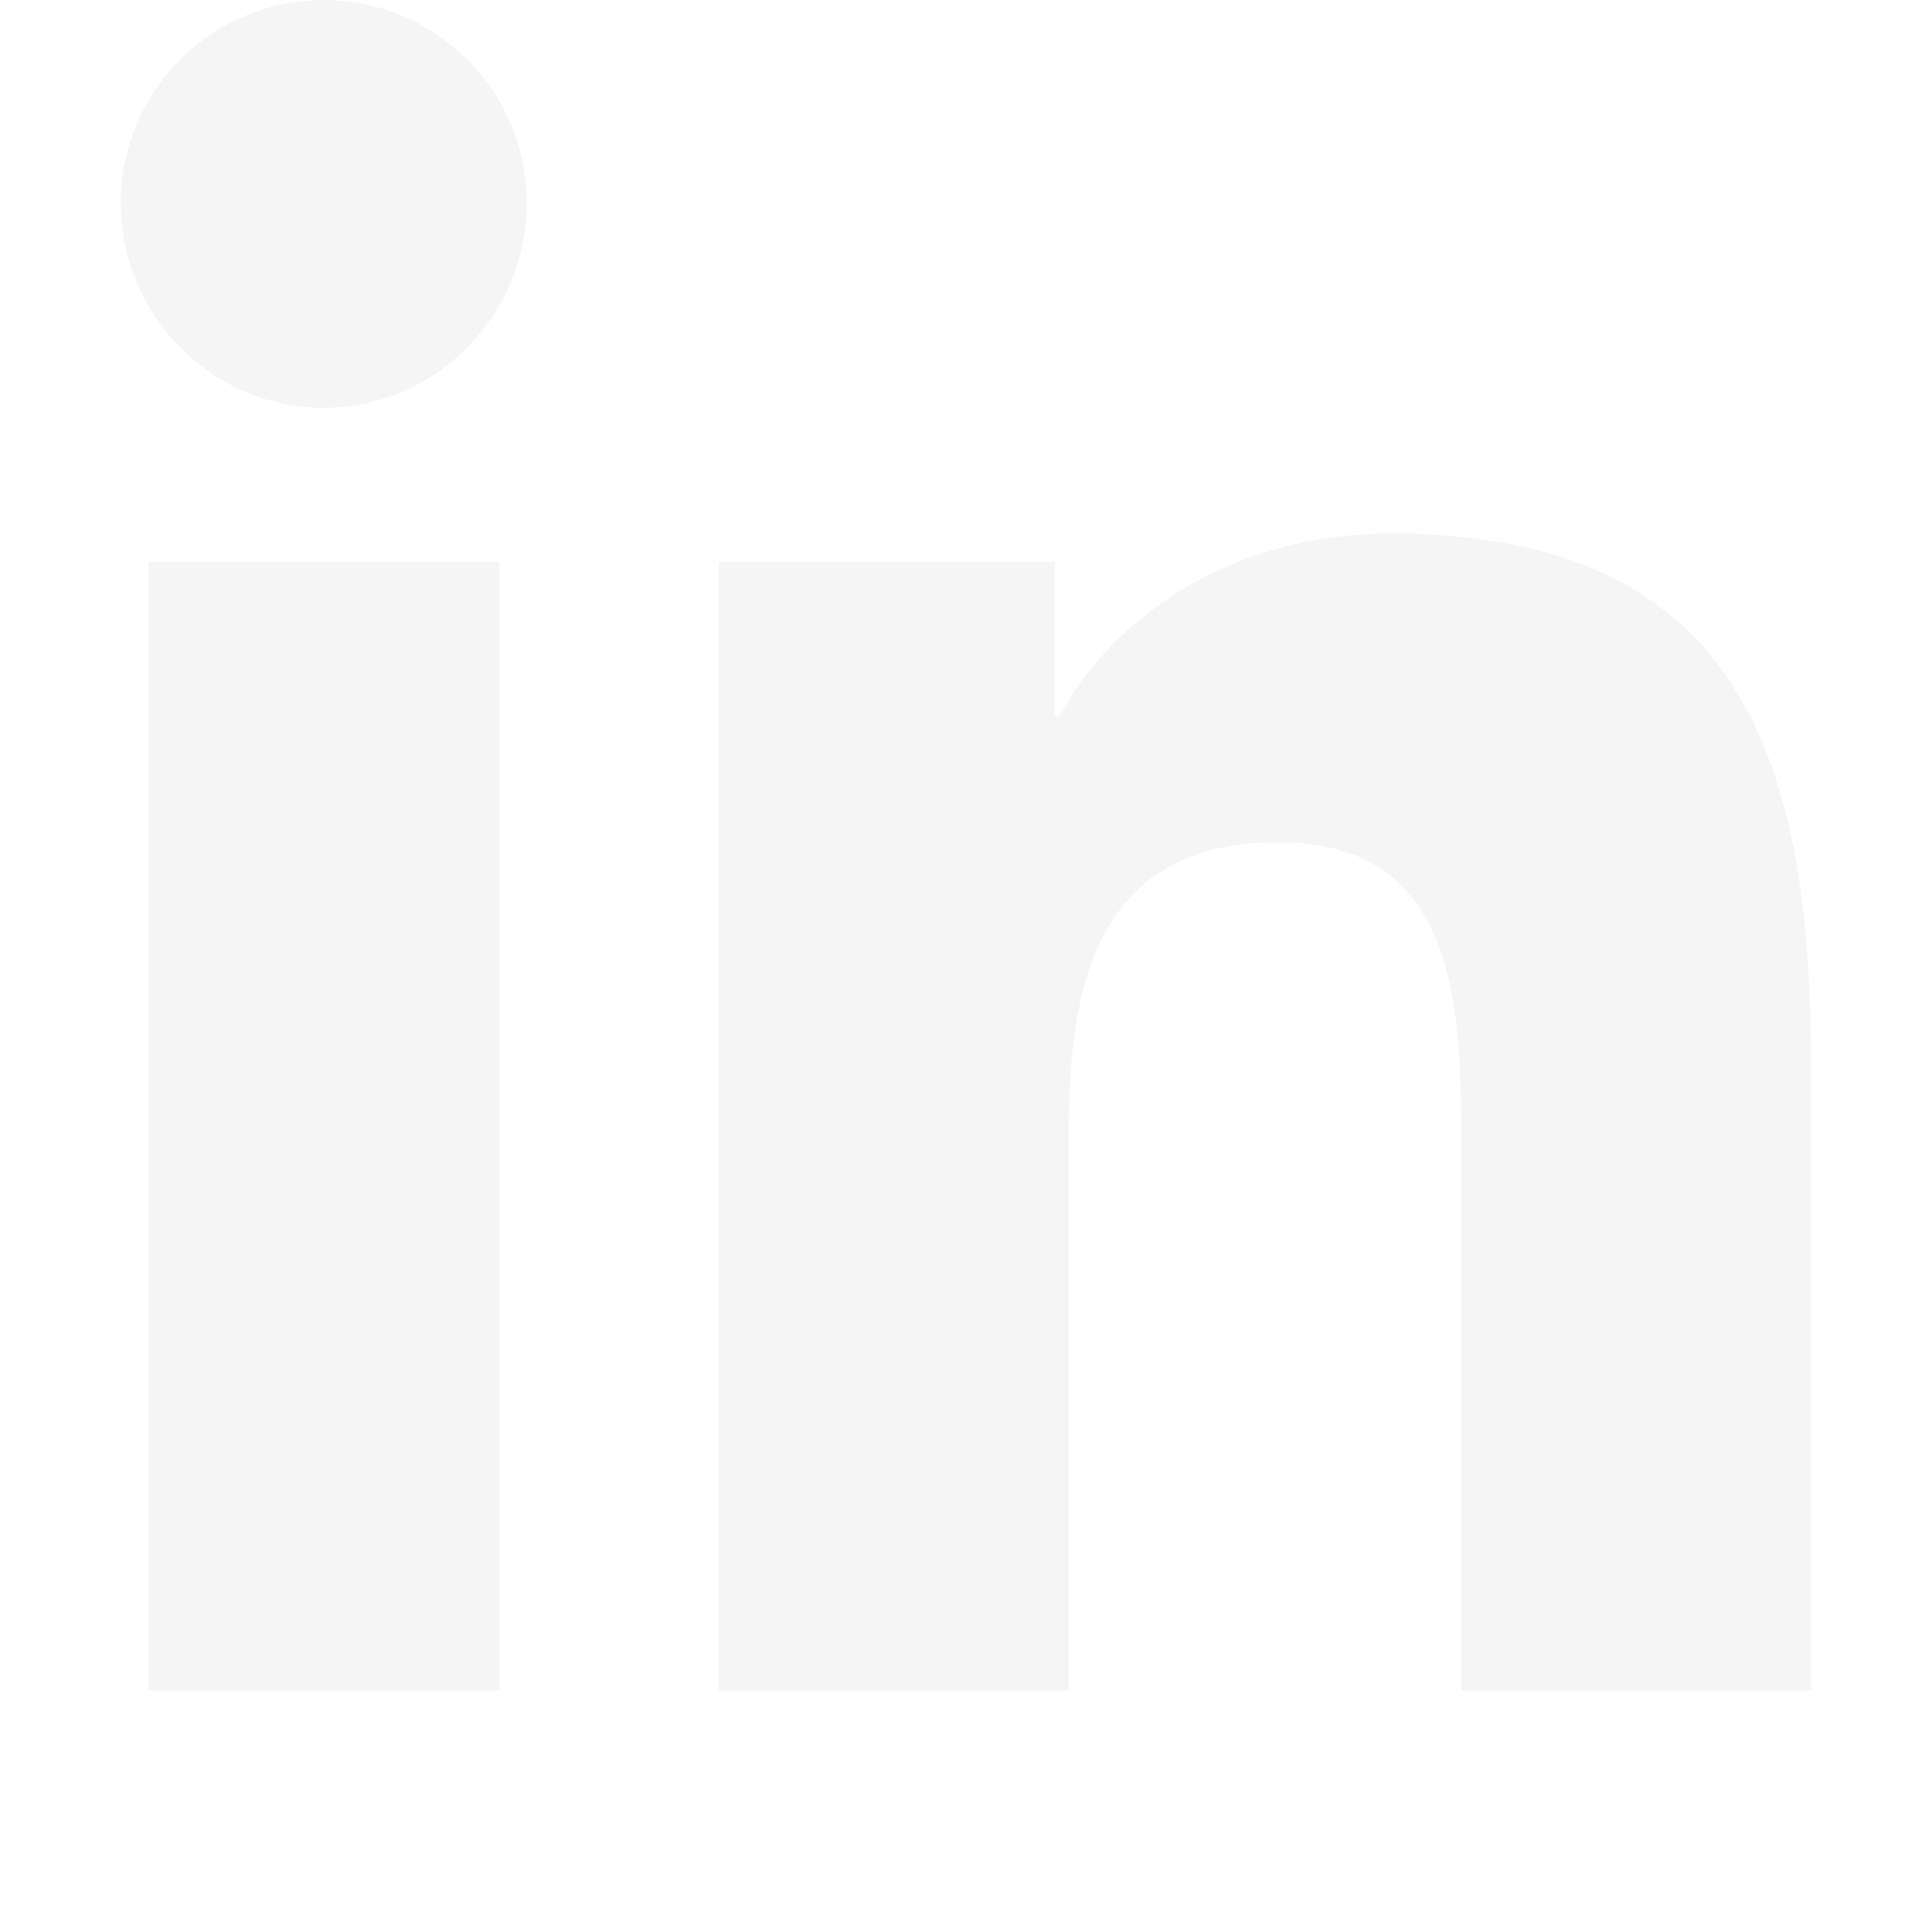
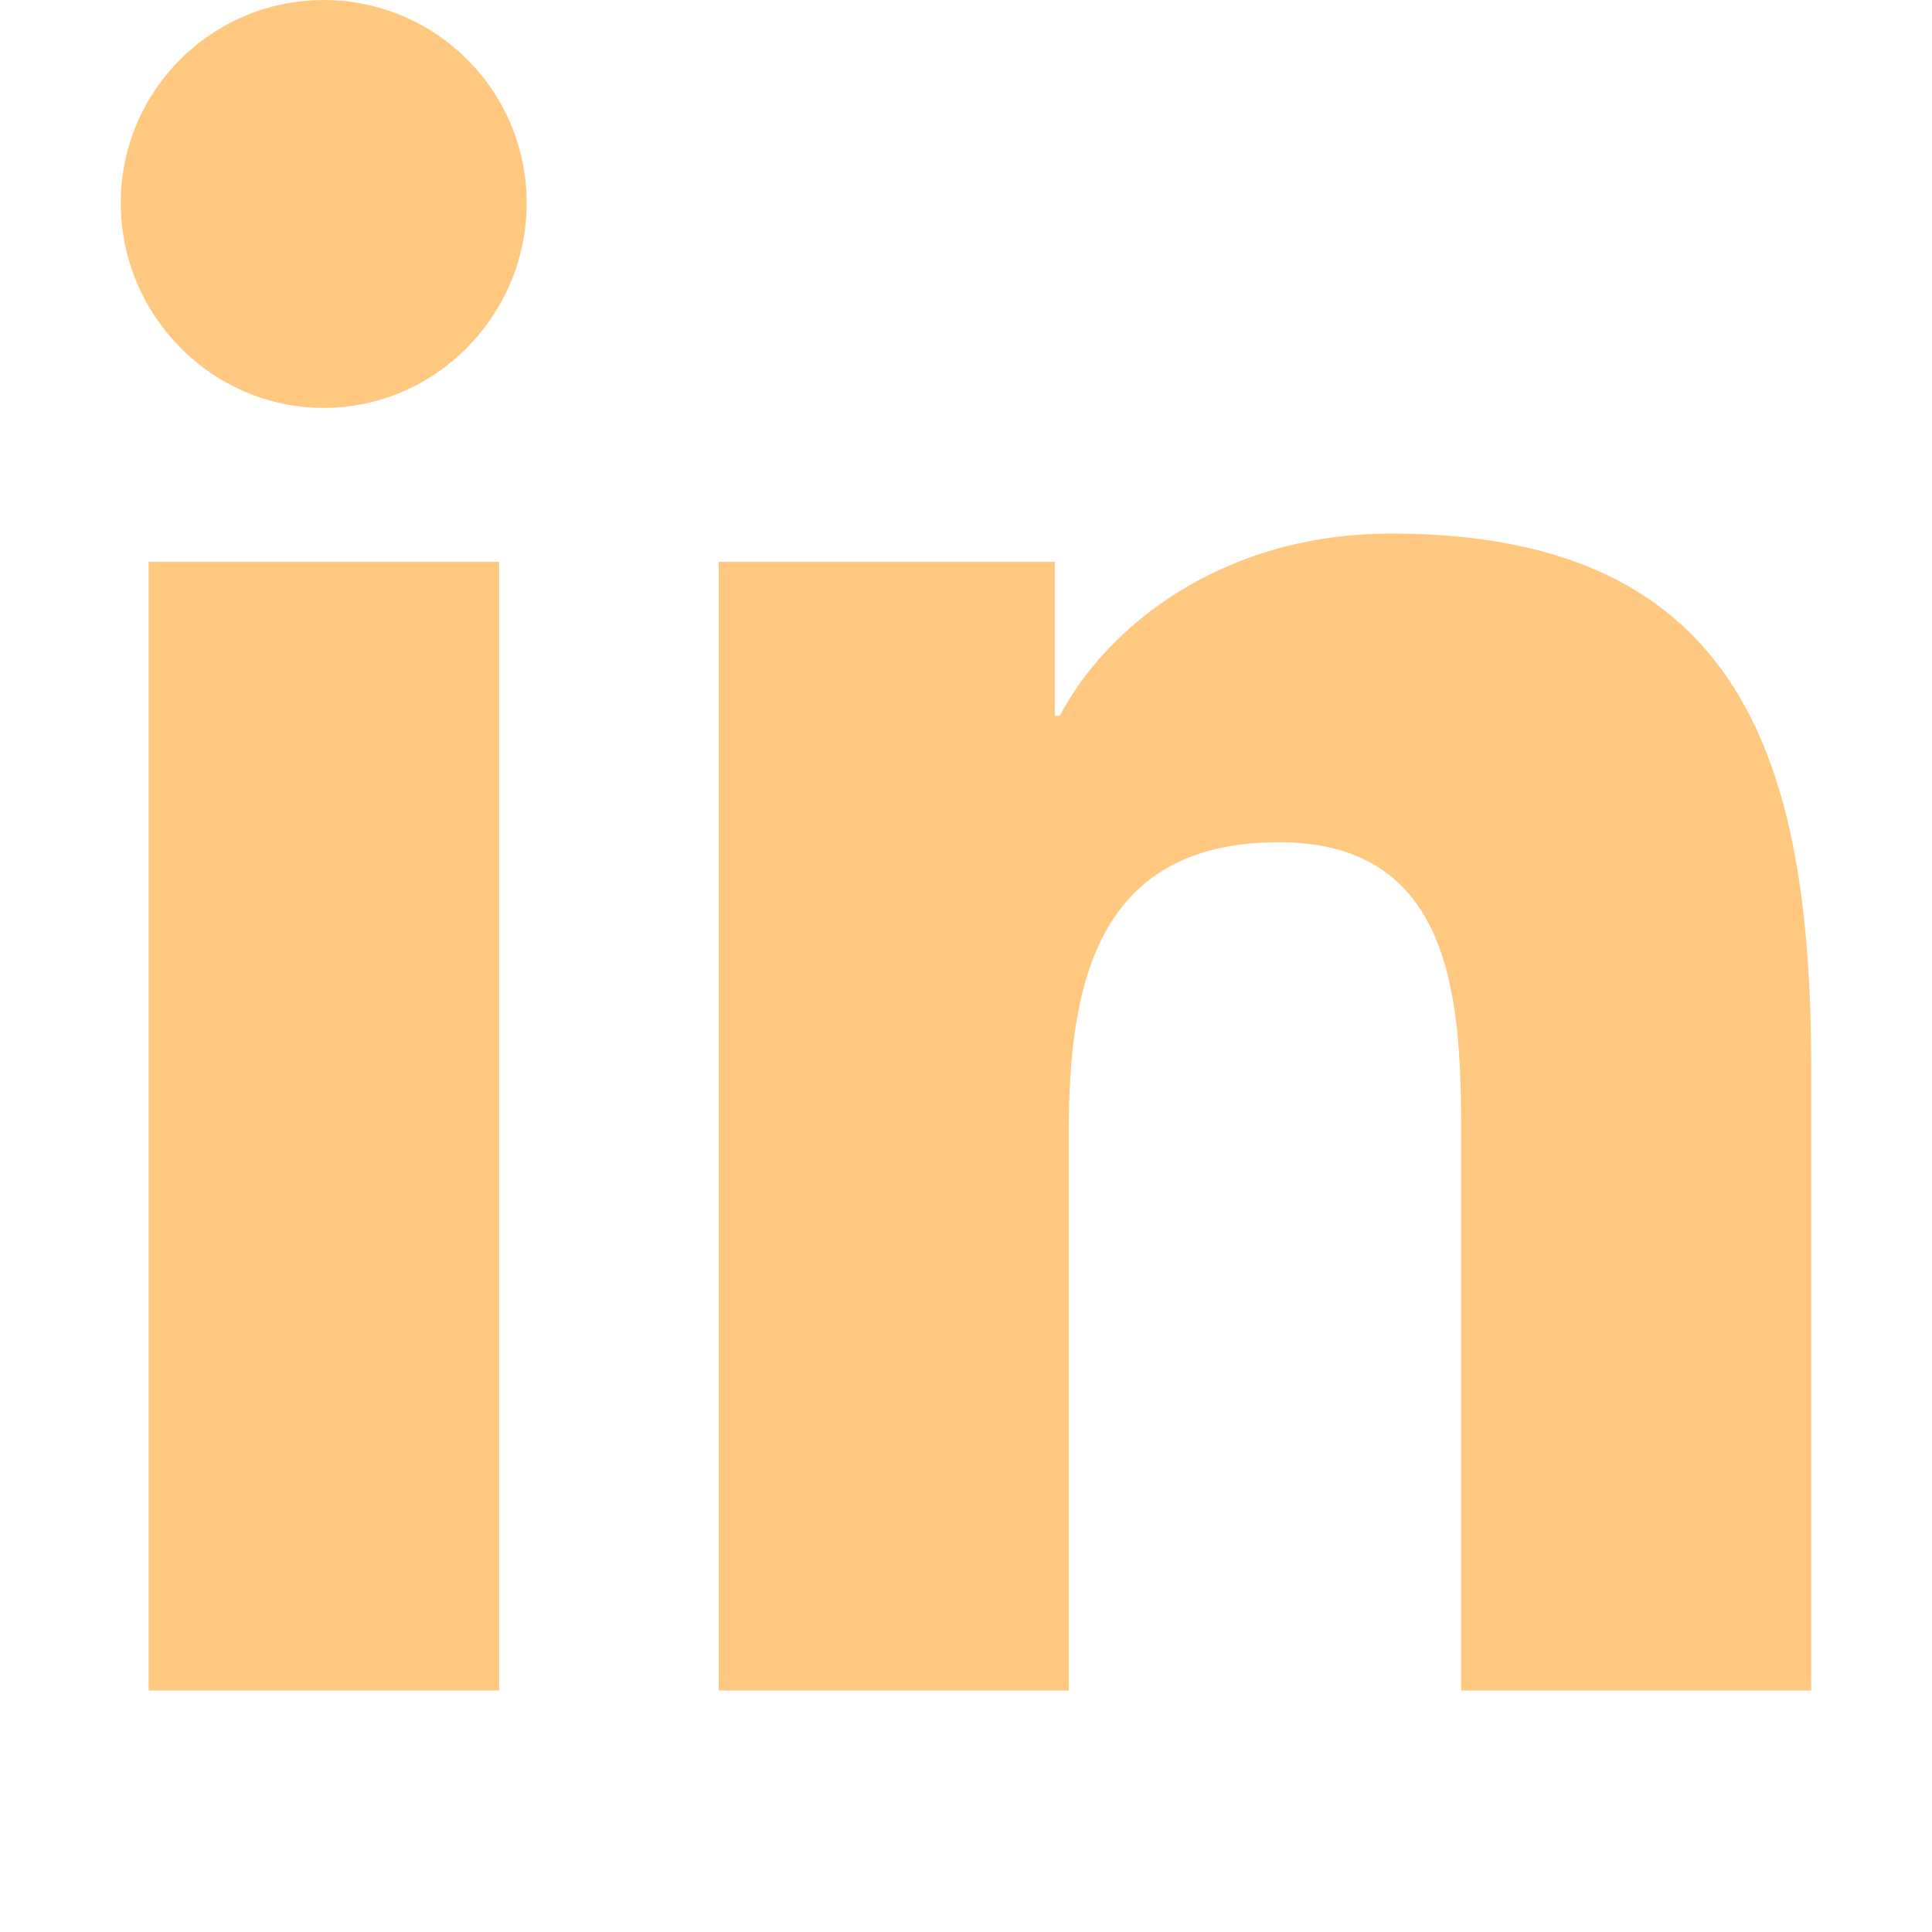
<svg xmlns="http://www.w3.org/2000/svg" width="40" height="40" viewBox="0 0 448 512">
-   <path fill="#f5f5f5" d="M100.28 448H7.4V148.9h92.88zM53.79 108.1C24.09 108.1 0 83.5 0 53.8a53.79 53.79 0 0 1 107.58 0c0 29.7-24.1 54.3-53.79 54.3zM447.9 448h-92.68V302.4c0-34.7-.7-79.2-48.29-79.2-48.29 0-55.69 37.7-55.69 76.7V448h-92.78V148.9h89.08v40.8h1.3c12.4-23.5 42.69-48.3 87.88-48.3 94 0 111.28 61.9 111.28 142.3V448z" />
+   <path fill="#ffc880" d="M100.28 448H7.4V148.9h92.88zM53.79 108.1C24.09 108.1 0 83.5 0 53.8a53.79 53.79 0 0 1 107.58 0c0 29.7-24.1 54.3-53.79 54.3zM447.9 448h-92.68V302.4c0-34.7-.7-79.2-48.29-79.2-48.29 0-55.69 37.7-55.69 76.7V448h-92.78V148.9h89.08v40.8h1.3c12.4-23.5 42.69-48.3 87.88-48.3 94 0 111.28 61.9 111.28 142.3V448z" />
</svg>
